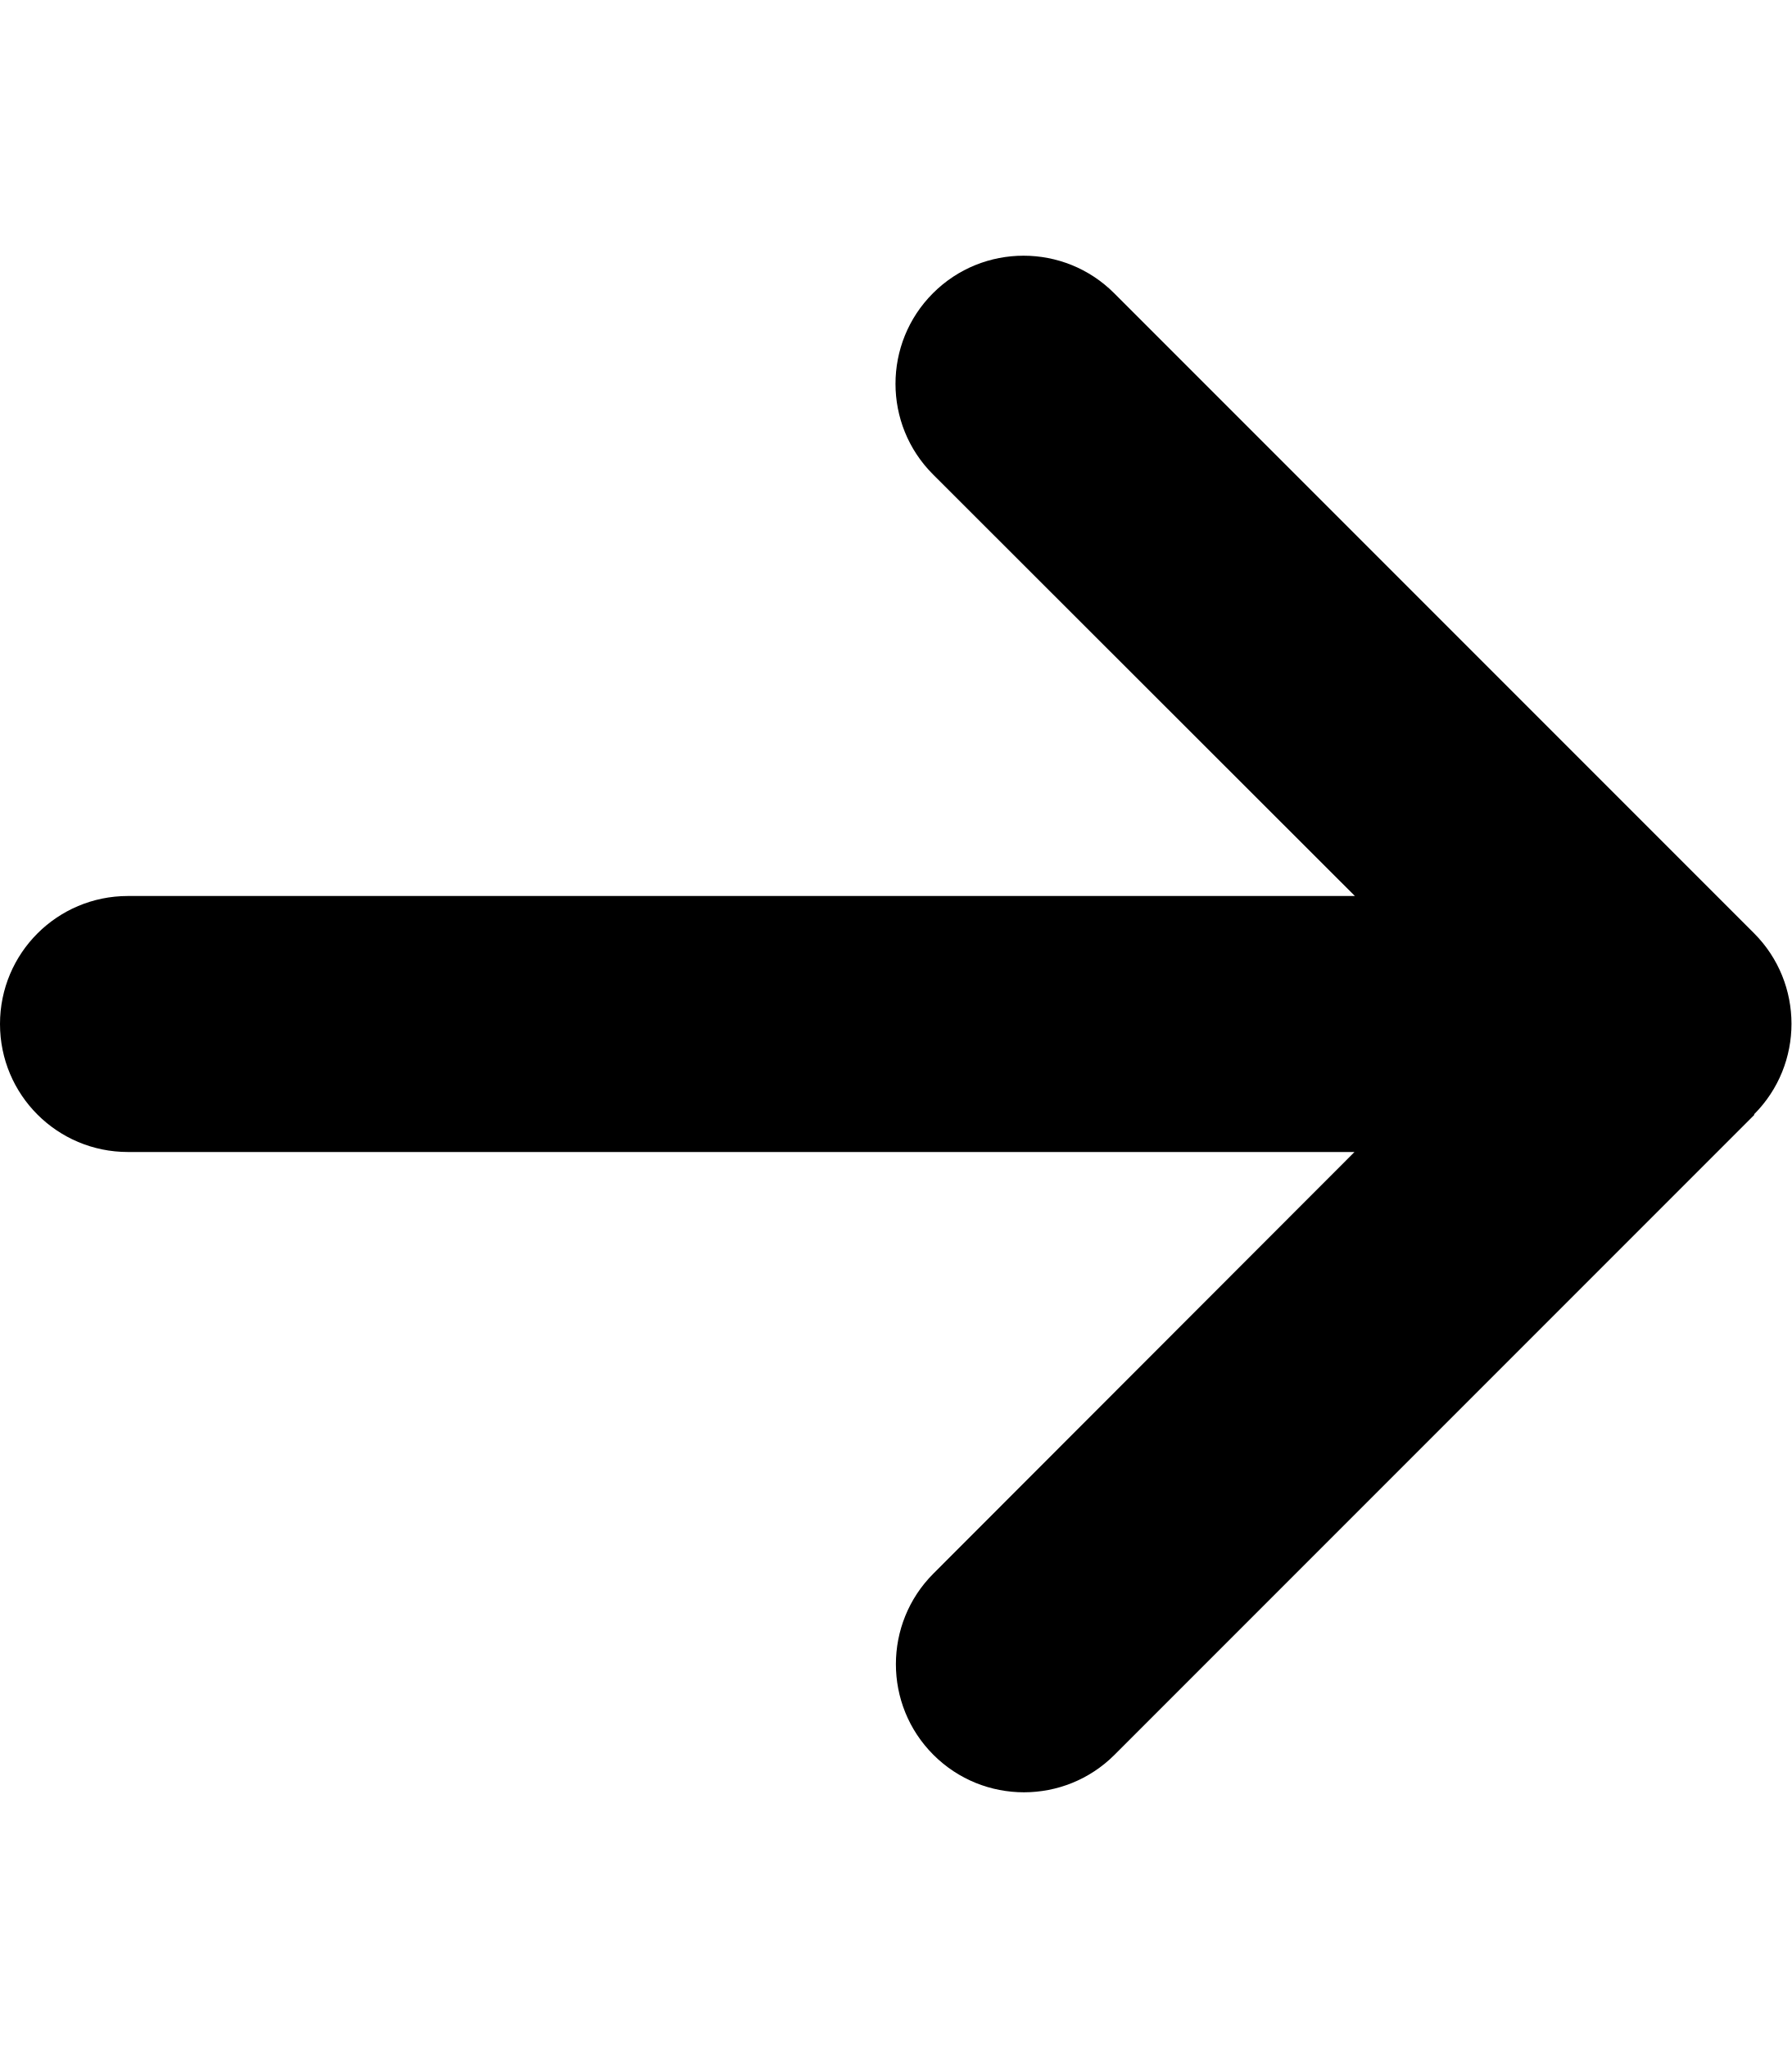
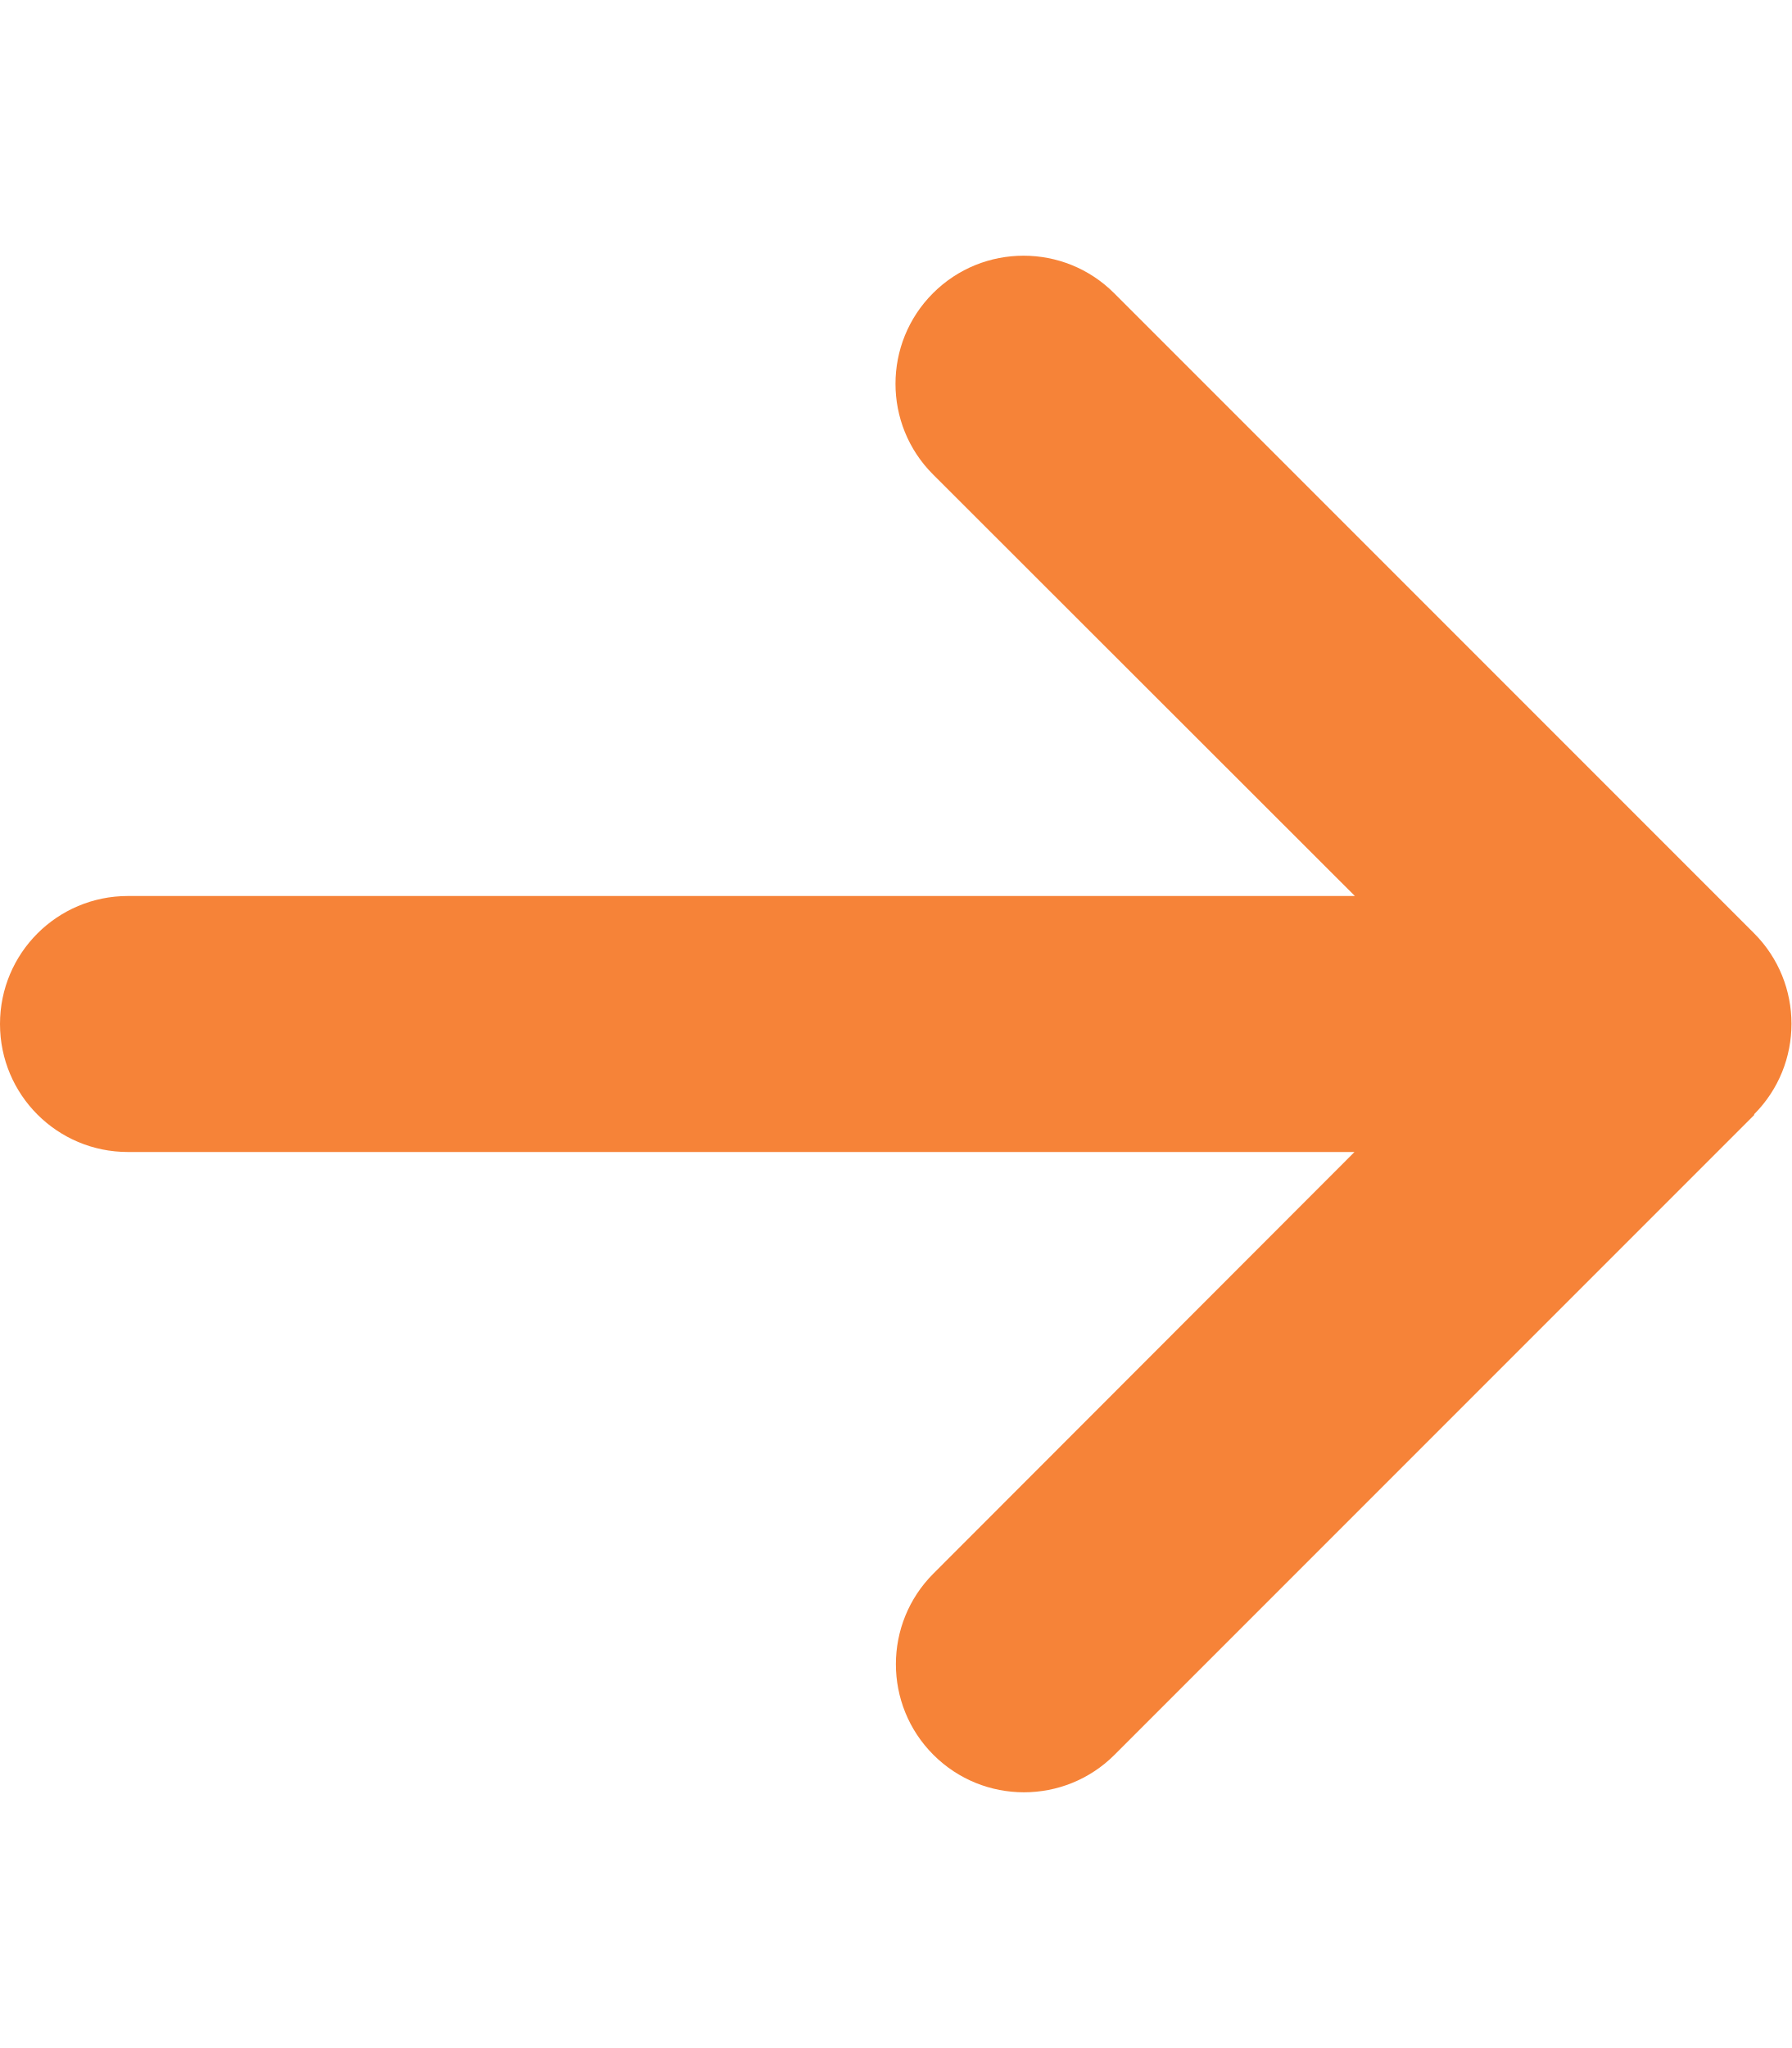
- <svg xmlns="http://www.w3.org/2000/svg" viewBox="0 0 448 512">
+ <svg xmlns="http://www.w3.org/2000/svg" fill="#f68338" viewBox="0 0 448 512">
  <path d="M438.6 278.6c12.5-12.5 12.5-32.8 0-45.3l-160-160c-12.5-12.5-32.8-12.5-45.3 0s-12.5 32.8 0 45.3L338.8 224 32 224c-17.7 0-32 14.3-32 32s14.3 32 32 32l306.7 0L233.4 393.4c-12.5 12.5-12.5 32.8 0 45.3s32.8 12.5 45.3 0l160-160z" />
</svg>
